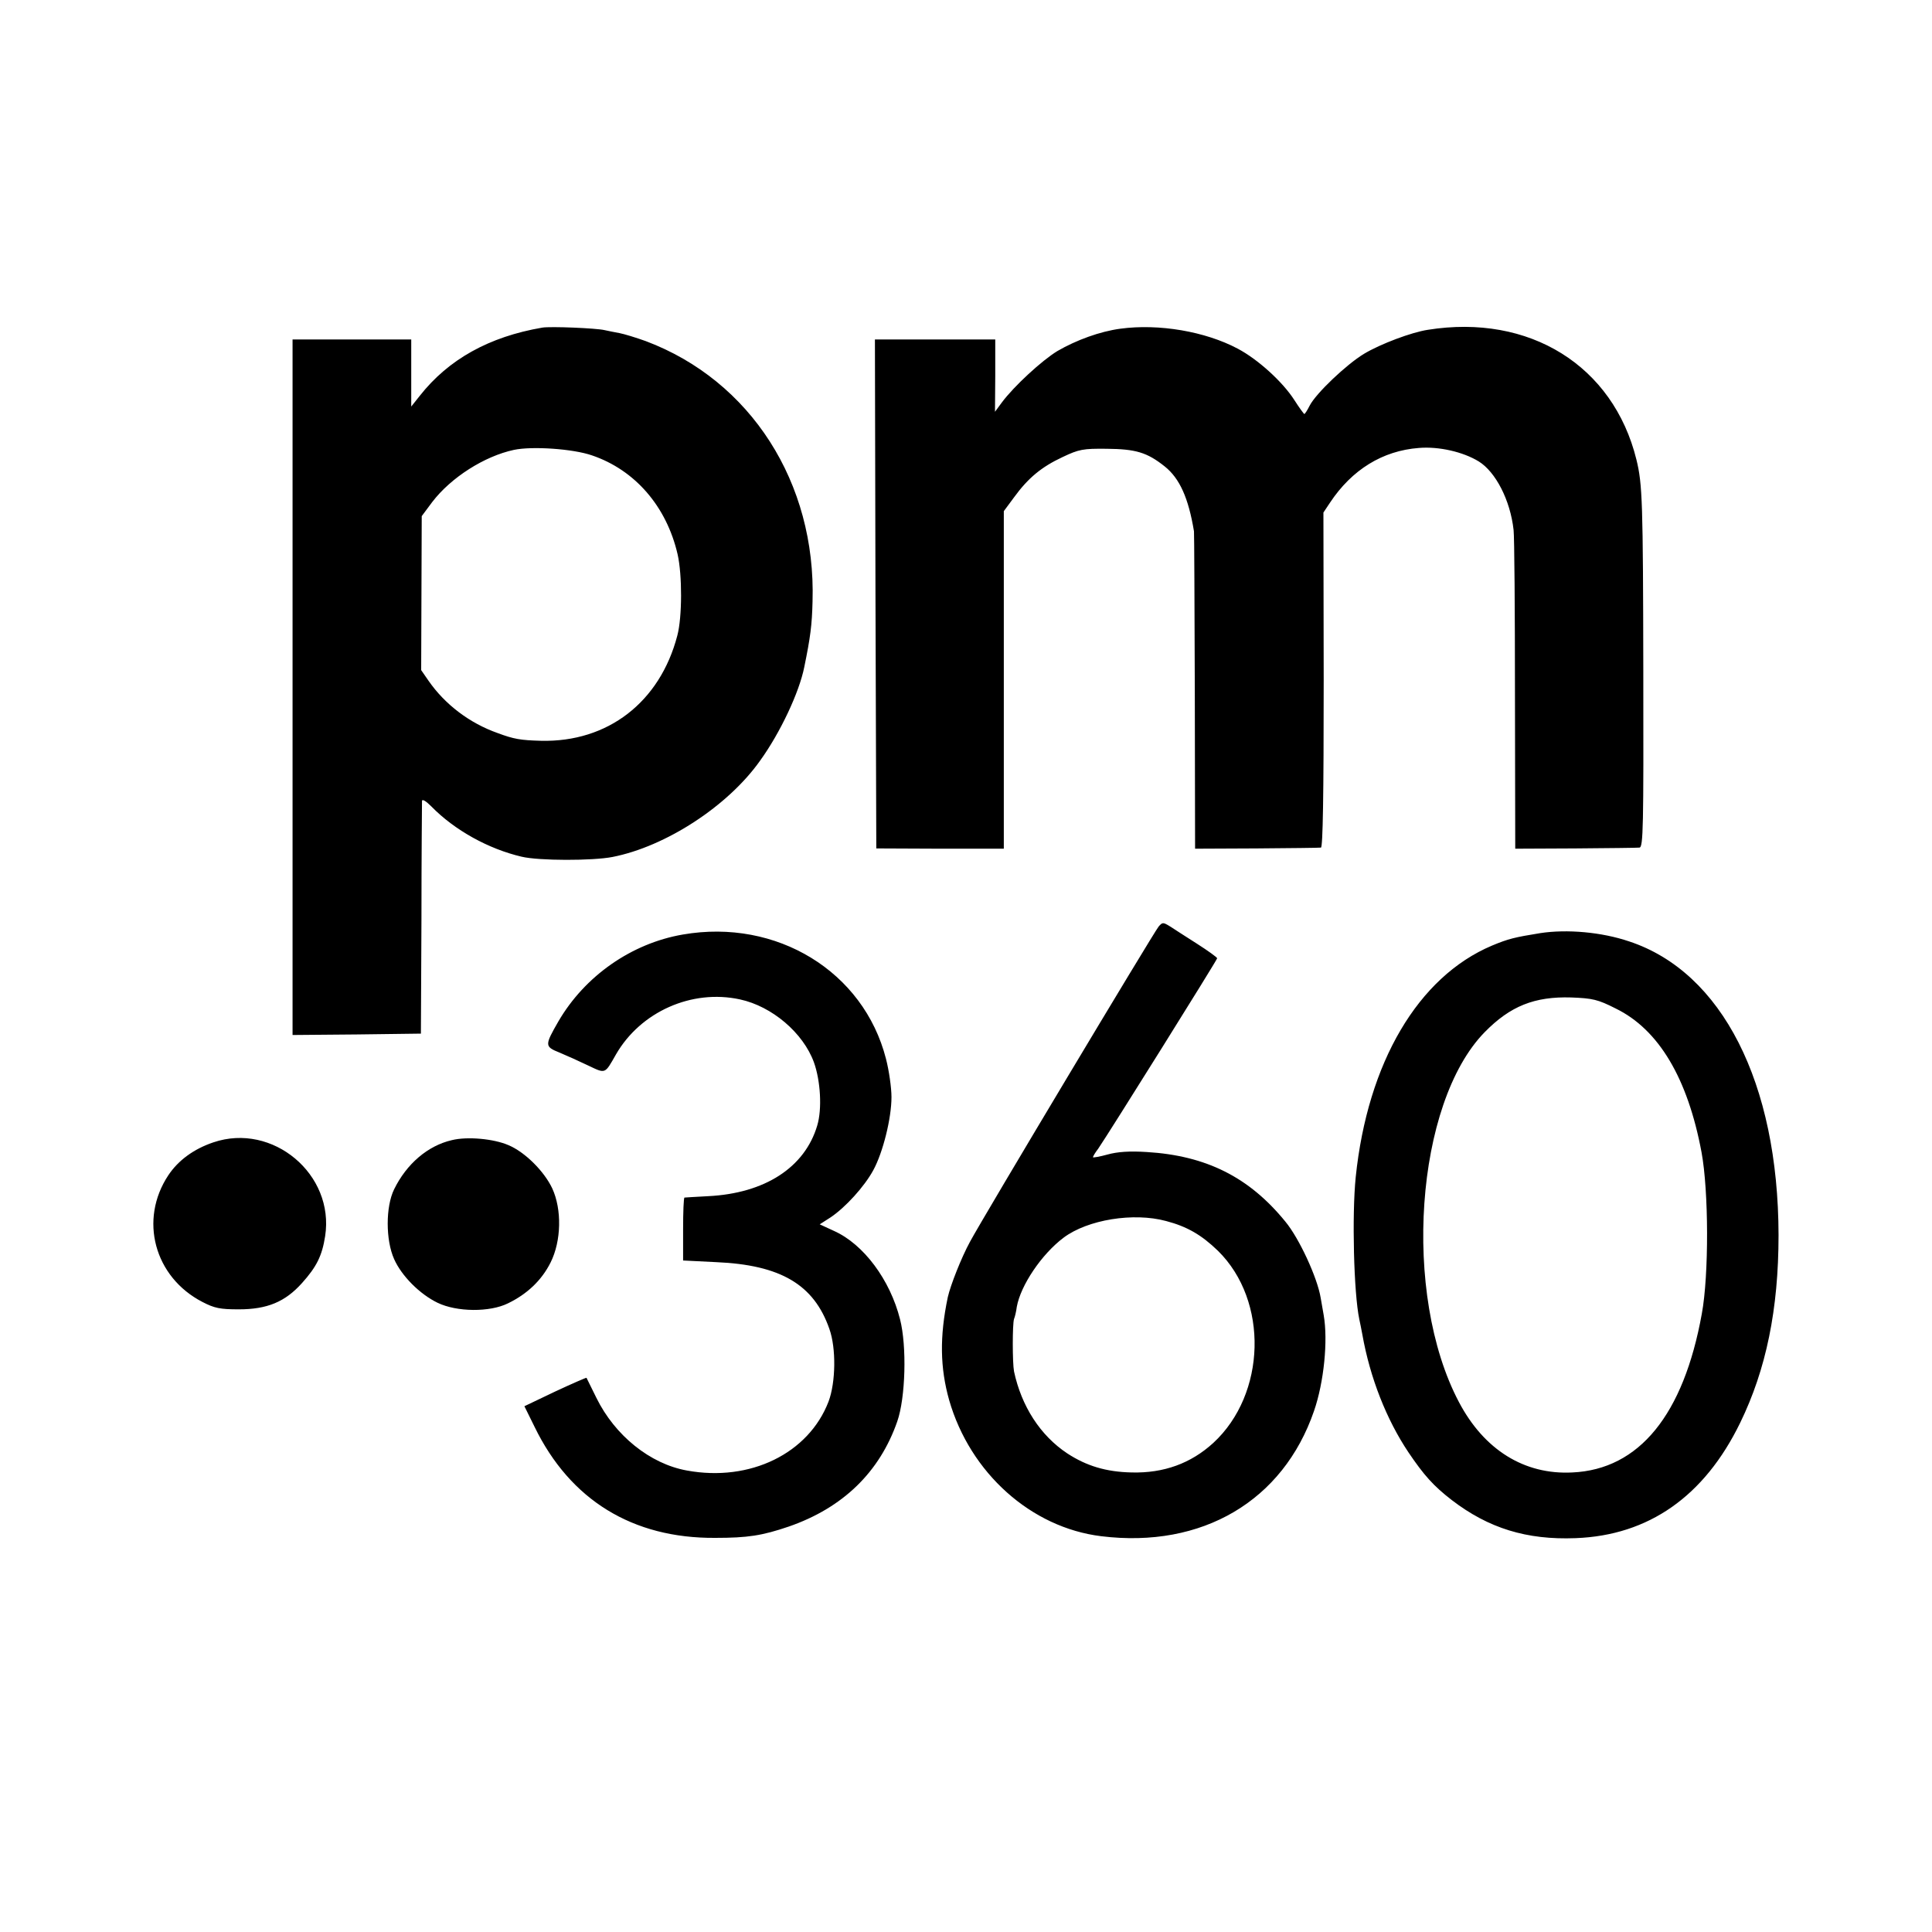
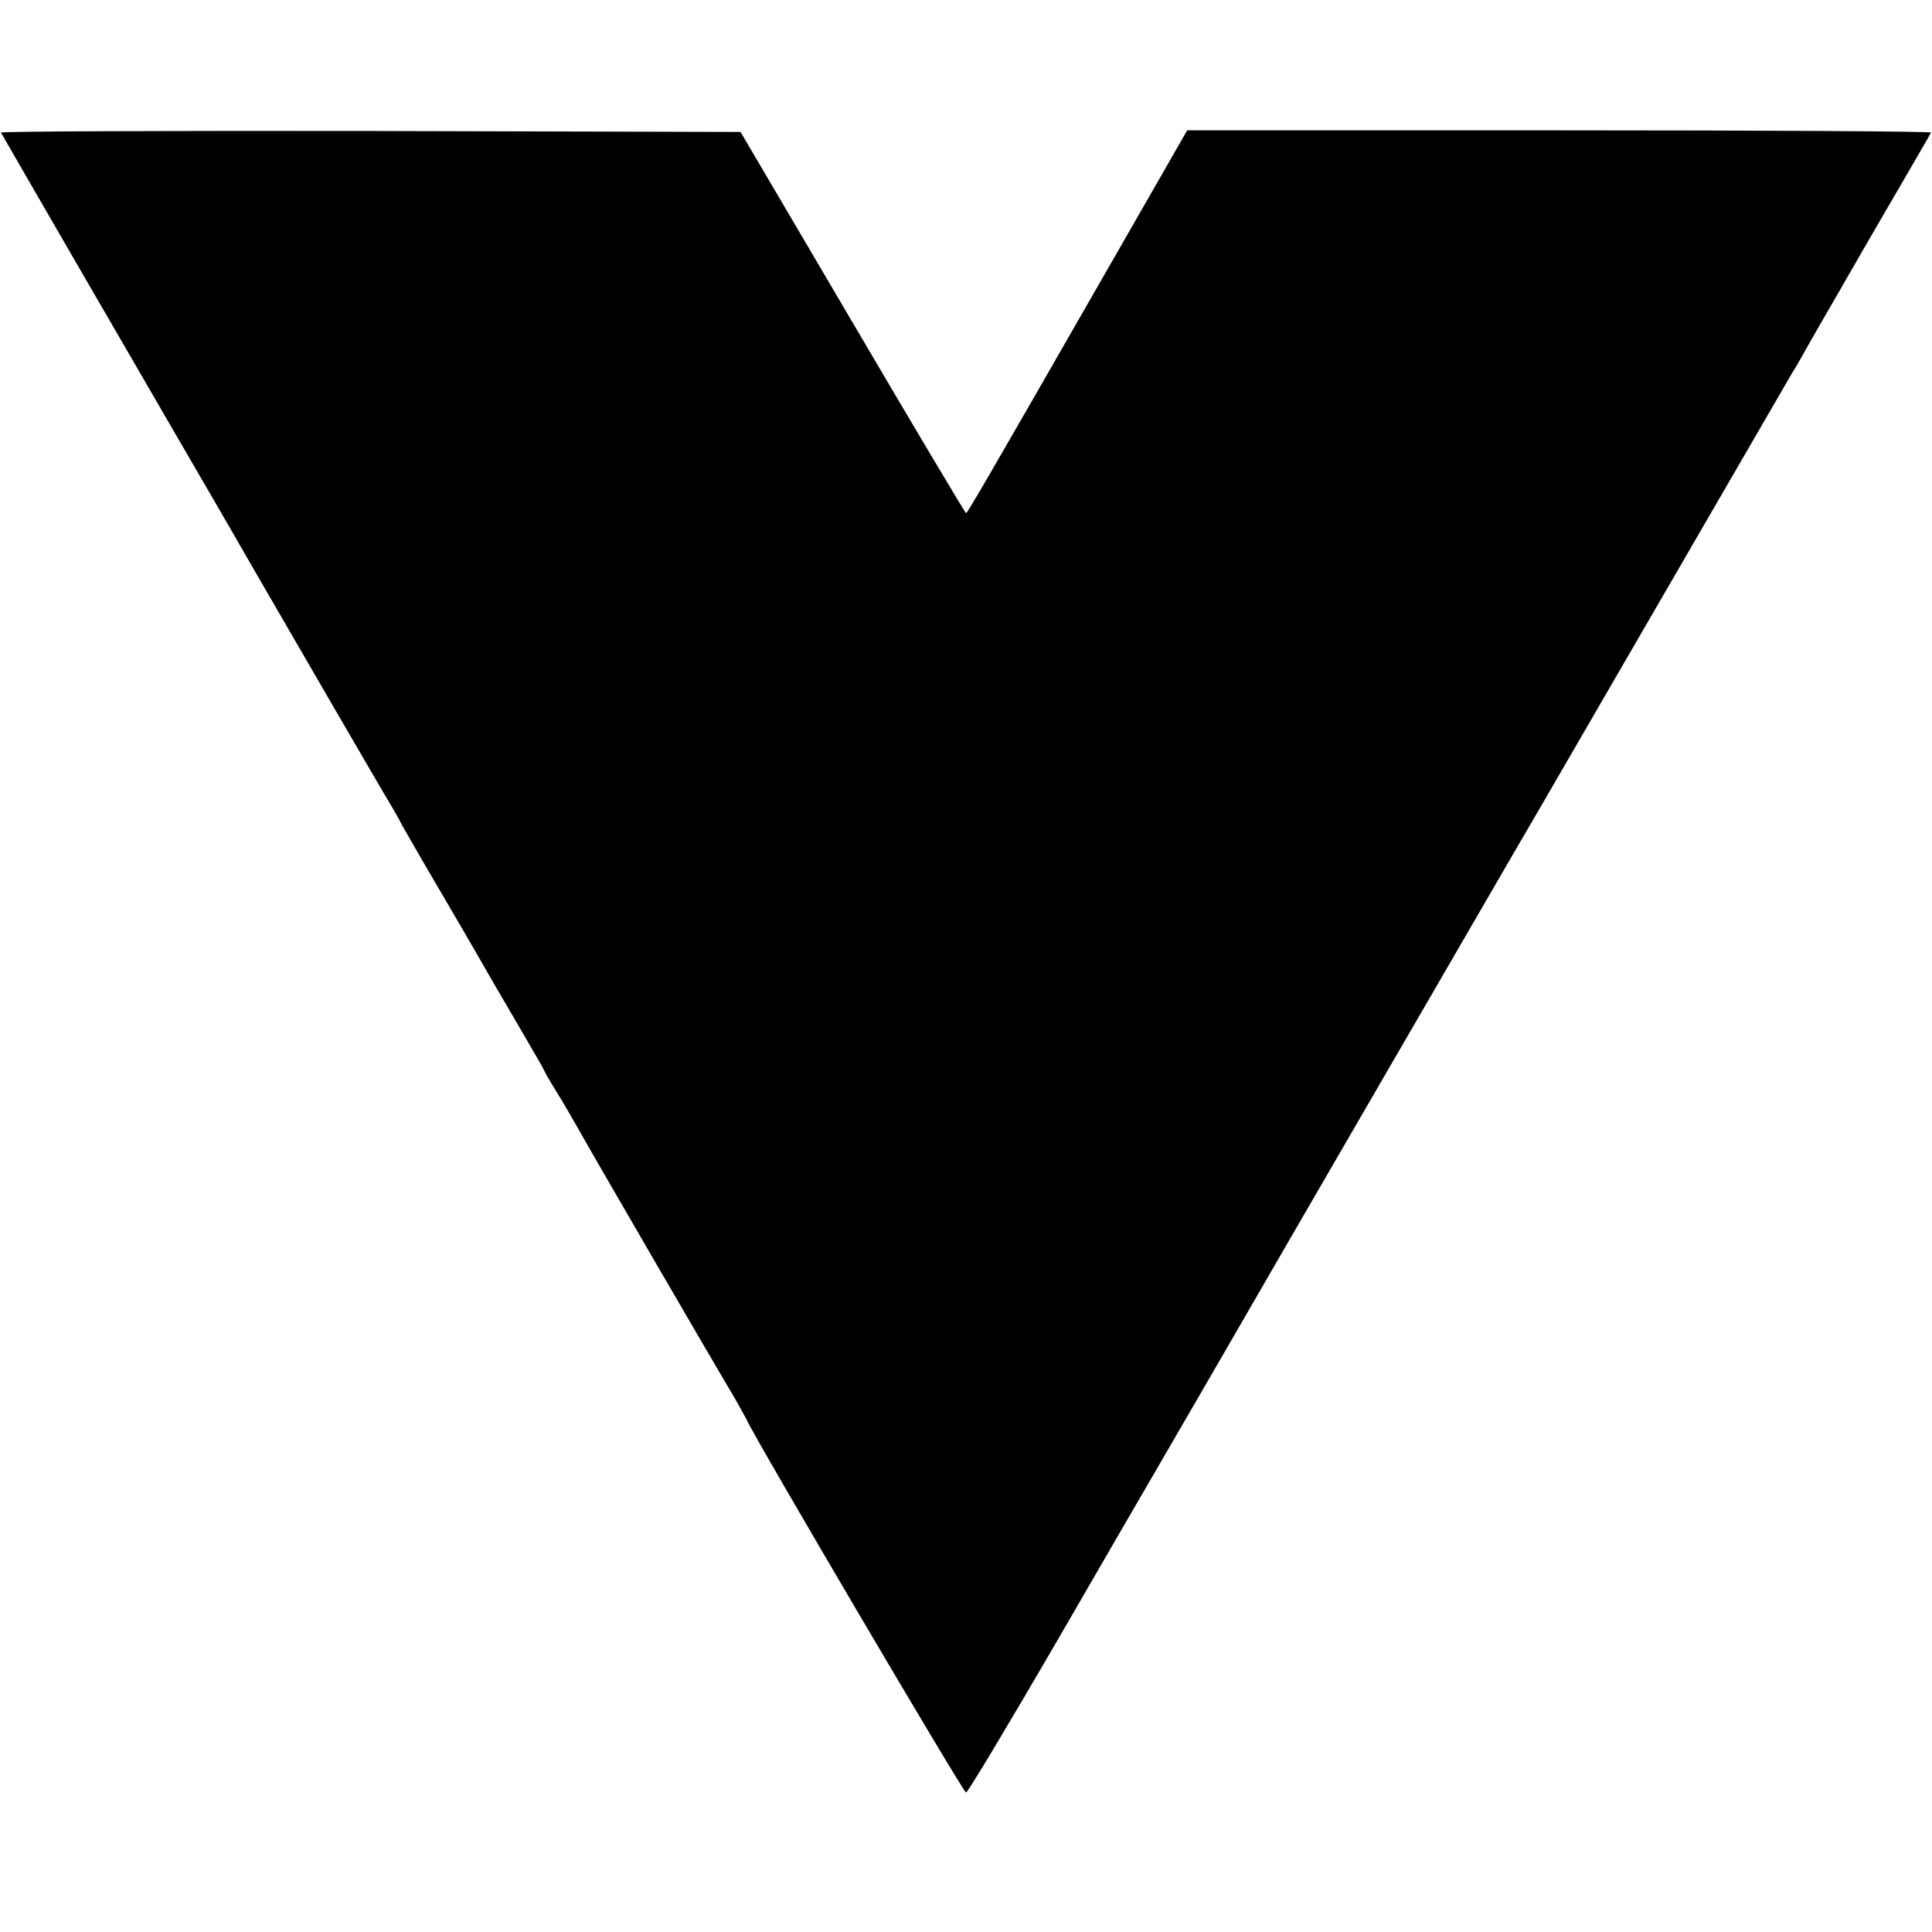
- <svg xmlns="http://www.w3.org/2000/svg" version="1" width="933.333" height="933.333" viewBox="0 0 700 700">
-   <path d="M196.5 118.7c-19.3 3.3-34 11.5-44.4 24.7l-3.1 3.9V123h-43v252l23.3-.2 23.2-.3.2-41.5c0-22.8.2-42.1.2-42.8.1-.8 1.5.1 3.4 2 8.4 8.6 20.7 15.4 32.7 18.2 6.3 1.5 25.7 1.5 32.9.1 19.4-3.8 41.9-18.5 53.5-34.9 7.3-10.1 14.2-24.8 16-33.9 2.2-10.7 2.8-15.2 3-23.8 1.3-43-22.4-80-60.4-94.3-3.6-1.3-7.9-2.6-9.5-2.9-1.7-.3-4.1-.8-5.5-1.1-2.9-.7-19.5-1.4-22.5-.9zm18 46.3c15.6 5.3 27 18.5 31 35.8 1.7 7.4 1.7 22.8-.1 29.5-6.3 24.1-25.2 38.7-49.4 38.1-7.4-.2-9.8-.6-15.7-2.8-10.2-3.6-19.1-10.4-25-18.9l-2.7-3.9.1-27.9.1-27.9 3.8-5.1c6.8-8.9 18.9-16.6 29.6-18.9 6.6-1.4 21.4-.4 28.3 2zM405.9 119.1c-7.4 1-15.9 4.1-22.8 8.1-5.6 3.4-15.7 12.7-20.1 18.6l-2.5 3.4.1-13.1V123H317l.2 92.2.3 92.2 23.1.1h23.1V185.2l3.7-5c5.1-7 9.9-11 17.6-14.6 5.9-2.8 7.4-3.1 16-3 10.5.1 14.6 1.3 21 6.4 5.4 4.3 8.6 11.4 10.6 23.5.1.5.2 26.6.3 58l.1 57 22.3-.1c12.2-.1 22.7-.2 23.3-.3.7-.1 1-18.7 1-60.7l-.1-60.7 2.4-3.6c7.9-11.9 19-18.8 32.2-19.8 7.2-.6 16 1.4 21.7 4.9 6.1 3.8 11.4 14 12.6 24.8.3 2.5.5 29.5.5 60l.1 55.5 21.7-.1c12-.1 22.5-.2 23.3-.3 1.4-.1 1.5-7.4 1.4-63.9-.1-61.2-.3-67.8-2.5-76.7-8.4-34-38.7-52.9-75.6-47-5.9.9-17.1 5.1-23.1 8.7-6.3 3.8-17.4 14.3-19.7 18.8-.8 1.6-1.7 3-1.9 3-.2 0-1.8-2.2-3.6-5-4.2-6.6-13.2-14.8-20.6-18.7-11.7-6.2-28.5-9.1-42.5-7.2zM419.8 335.7c-1.7 2-63.7 105.5-68.4 114.3-3.1 5.7-7 15.6-8 20-3 14.3-2.8 25.6.5 37.3 7.6 26.4 29.7 46.2 55.1 49.3 36.6 4.5 65.9-12.8 77.1-45.4 3.6-10.4 5.1-25.5 3.5-34.7-.3-1.7-.8-4.5-1.1-6.3-1.2-7.3-7.8-21.6-12.8-27.6-13.1-16.1-28.7-23.9-50.2-25.2-6.2-.4-10.6-.1-14.2.9-2.9.8-5.3 1.2-5.3 1 0-.3.8-1.7 1.9-3.1 3.9-5.7 43.1-68.4 43.1-69-.1-.4-3.3-2.7-7.2-5.2-3.9-2.5-8.3-5.3-9.8-6.3-2.6-1.6-2.8-1.6-4.2 0zm2.7 106.7c7.6 2 12.8 5 18.8 10.8 18.4 18.1 17.5 51.9-1.7 69.6-8.1 7.4-17.9 11-29.6 10.7-9.3-.2-16.4-2.4-23.3-6.9-9.8-6.5-16.6-17.1-19.3-29.7-.6-3.2-.6-17.1 0-19 .3-.7.8-2.7 1-4.4 1.4-7.8 9-19.1 17-25.1 8.7-6.5 25.3-9.2 37.1-6zM247.4 338.6c-18.6 3.2-35.5 15-45.1 31.5-5 8.7-5 9.1.5 11.3 2.6 1.1 7.3 3.2 10.4 4.7 6.3 3 5.9 3.1 10-4.1 8.9-15.4 27.4-23.7 44.9-19.9 11.6 2.5 22.9 12.1 26.8 22.8 2.4 6.7 3 16.9 1.2 22.9-4.5 15.2-19 24.6-39.6 25.6-4.4.2-8.2.5-8.5.5-.3.1-.5 5.2-.5 11.5v11.3l12 .6c23.3 1 35.4 8.1 41 24.2 2.5 7 2.3 19.4-.3 26.3-7.2 18.8-28.4 29.2-51.3 25-13.4-2.4-26.1-12.7-32.8-26.3-1.9-3.9-3.5-7.1-3.6-7.3-.1-.1-5.2 2.1-11.4 5l-11.1 5.3 3.7 7.5c12.9 26.5 35.5 40.4 65.4 40.2 11.8 0 17-.8 26.7-4.1 19.6-6.8 32.9-19.7 39.3-38.1 3-8.6 3.5-27.3 1-37-3.6-14.3-13.2-27.2-23.9-32l-5.2-2.4 3.9-2.5c5.4-3.6 12.3-11.2 15.5-17.1 3.5-6.4 6.6-18.8 6.6-26.5 0-3.4-.9-9.7-2-13.9-8.1-31.6-39.6-50.9-73.6-45zM558 338.1c-9.2 1.5-11.4 2-17.4 4.5-26.8 11.3-45.1 42.4-49.4 83.9-1.4 13.8-.7 42 1.3 51.5.3 1.4.8 3.8 1.1 5.5 2.8 15.8 8.8 30.9 16.7 42.7 5.6 8.3 9.1 12.2 15.7 17.3 13.3 10.2 27.1 14.5 44.9 13.8 26.4-1 46.6-15.1 59.6-41.8 9.4-19.3 13.9-41.1 13.9-68-.1-55.2-20.5-95.3-54.1-106.4-10-3.4-22.6-4.5-32.3-3zm27.4 27.3c15.6 7.6 26.1 25.3 31.1 52.1 2.6 14 2.7 44.4.1 58.5-6.6 36.6-22.7 56.4-46.9 57.5-17.4.9-32-8.2-41.1-25.5-20.7-39.2-15.8-108.3 9.3-134 9.3-9.5 18.1-13 31.4-12.6 7.7.3 9.6.7 16.1 4zM77.3 413.9c-7.1 2.4-12.7 6.5-16.3 11.9-10.7 16.1-5.1 36.9 12.3 45.9 4.4 2.3 6.5 2.7 13.2 2.7 10.3 0 16.8-2.7 22.9-9.5 5.3-5.9 7.3-9.9 8.4-17 3.5-22.4-19-41.3-40.5-34z" />
-   <path d="M163.7 413.1c-8.7 2-16.4 8.6-20.9 17.8-3.1 6.3-3.1 18.4 0 25.3 2.7 6.1 9.3 12.7 15.7 15.8 7 3.4 19 3.5 25.6.2 7-3.4 12.2-8.4 15.4-14.8 3.9-7.8 4.1-19.2.6-26.8-2.9-6.2-9.9-13.2-15.9-15.7-5.3-2.3-14.9-3.2-20.5-1.8z" />
+ <svg xmlns="http://www.w3.org/2000/svg" version="1.0" width="593pt" height="593pt" viewBox="0 0 593 593" preserveAspectRatio="xMidYMid meet">
+   <g transform="translate(0,593) scale(0.1,-0.1)" fill="#000000" stroke="none">
+     <path d="M3 5523 c53 -93 425 -735 572 -988 109 -187 206 -356 217 -375 34 -59 384 -663 407 -700 11 -19 24 -41 28 -49 3 -8 36 -64 71 -125 110 -188 163 -279 187 -321 12 -22 59 -102 104 -179 44 -76 81 -139 81 -141 0 -2 17 -32 38 -66 22 -35 51 -86 66 -112 34 -62 411 -711 486 -837 14 -25 29 -52 33 -60 25 -57 664 -1142 672 -1142 6 1 128 205 273 454 144 249 282 487 306 528 49 84 253 436 284 490 11 19 198 343 417 720 219 377 431 744 473 815 425 733 767 1323 782 1349 11 17 25 42 33 56 7 14 98 171 201 350 104 179 191 328 193 333 2 4 -510 7 -1139 7 l-1144 0 -222 -387 c-415 -724 -453 -788 -457 -788 -2 0 -159 263 -348 585 l-344 585 -1137 3 c-626 1 -1135 -1 -1133 -5z" />
+   </g>
</svg>
